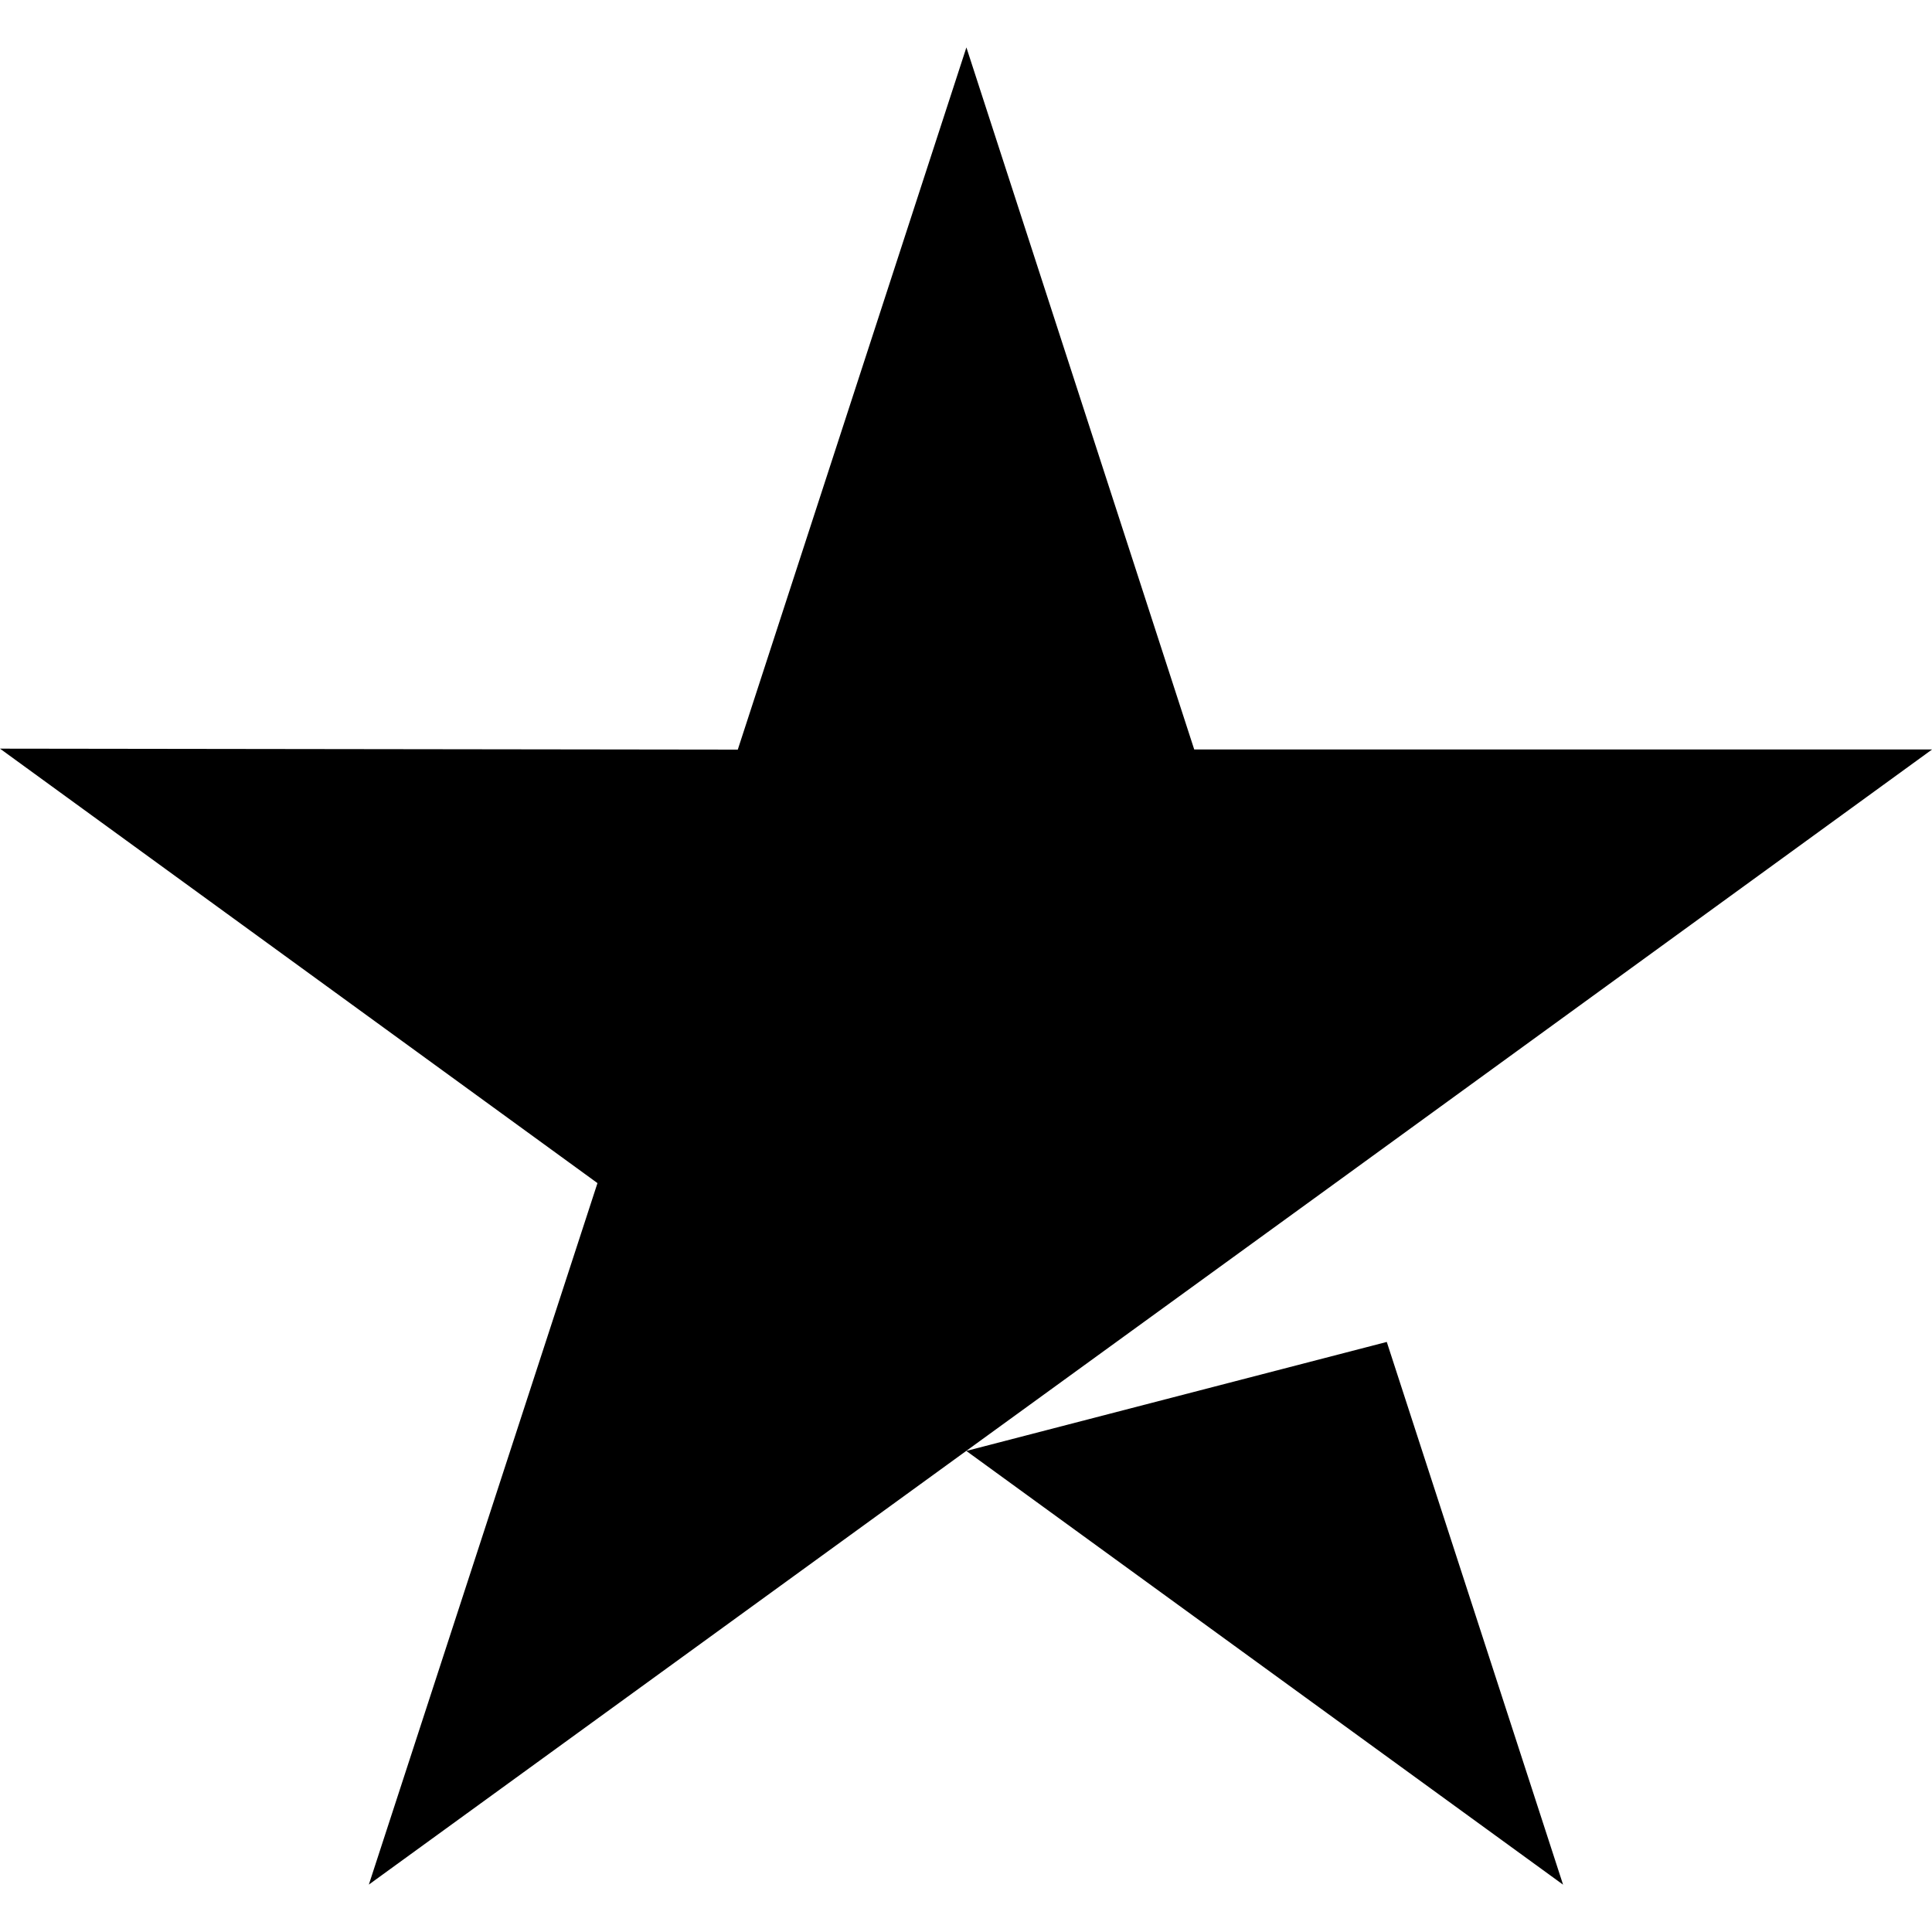
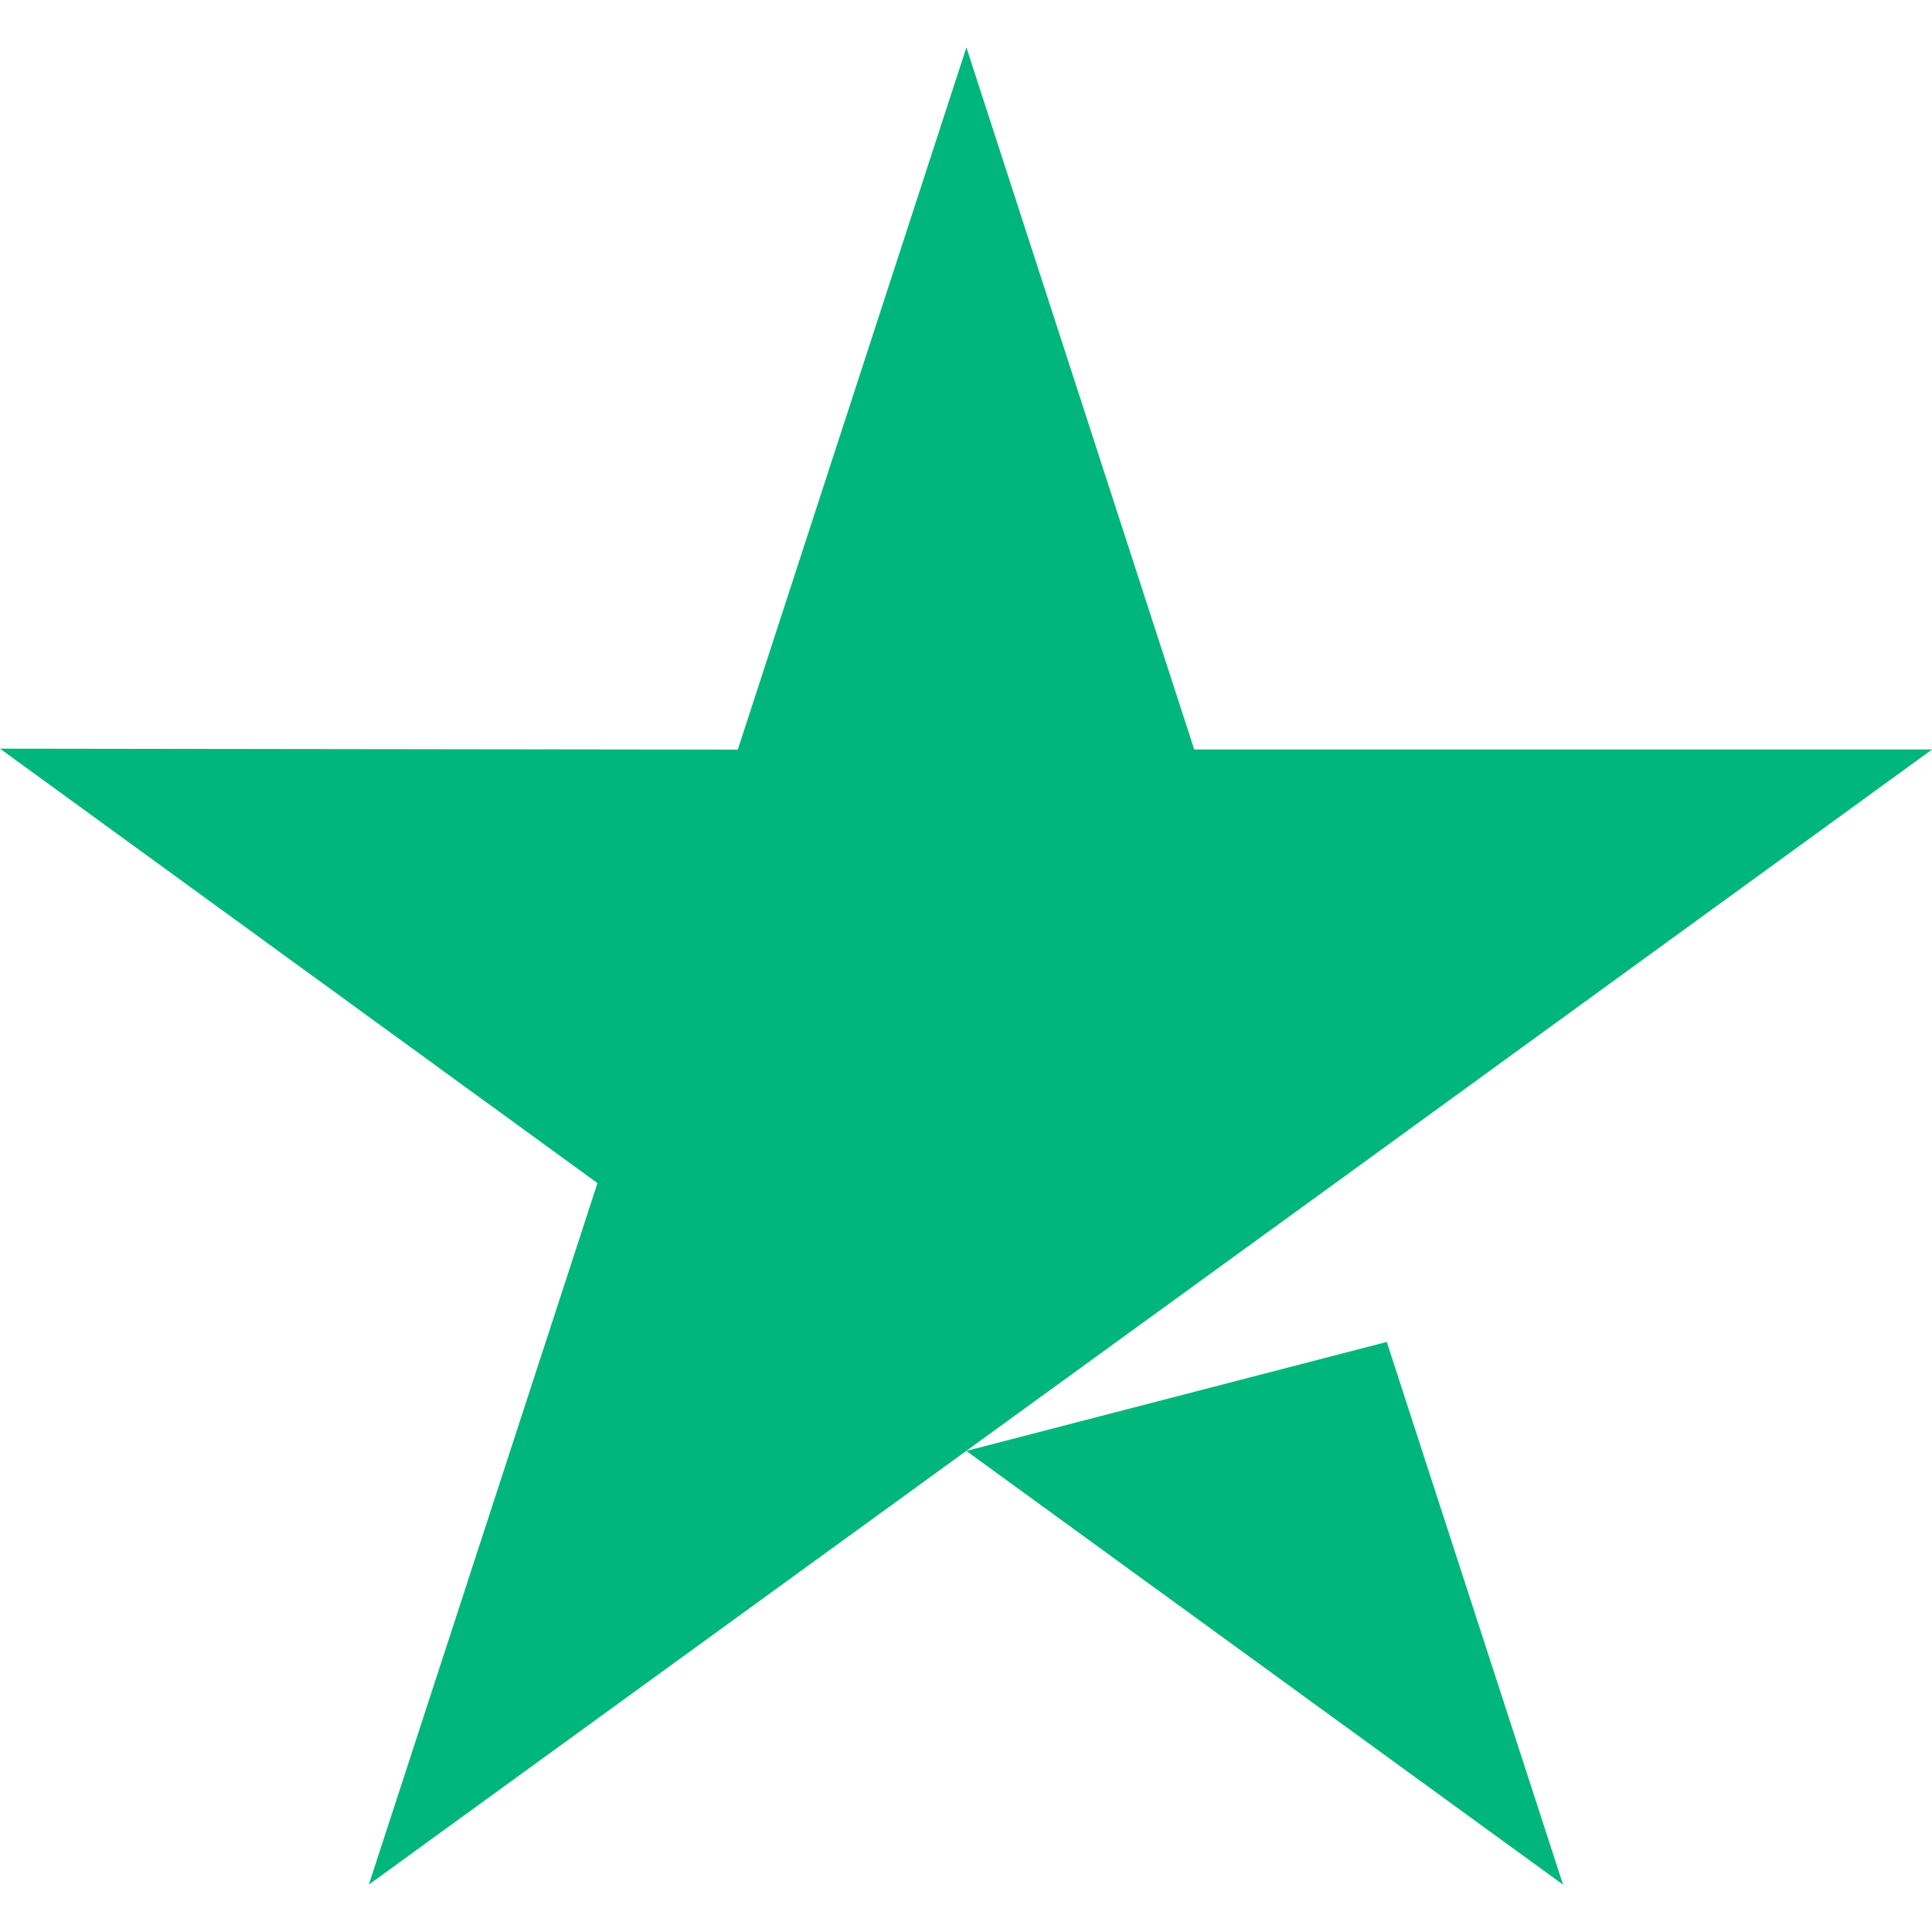
- <svg xmlns="http://www.w3.org/2000/svg" role="img" viewBox="0 0 24 24">
+ <svg xmlns="http://www.w3.org/2000/svg" fill="#00B67A" role="img" viewBox="0 0 24 24">
  <path d="M17.227 16.67l2.19 6.742-7.413-5.388 5.223-1.354zM24 9.31h-9.165L12.005.589l-2.84 8.723L0 9.3l7.422 5.397-2.84 8.714 7.422-5.388 4.583-3.326L24 9.311z" />
</svg>
